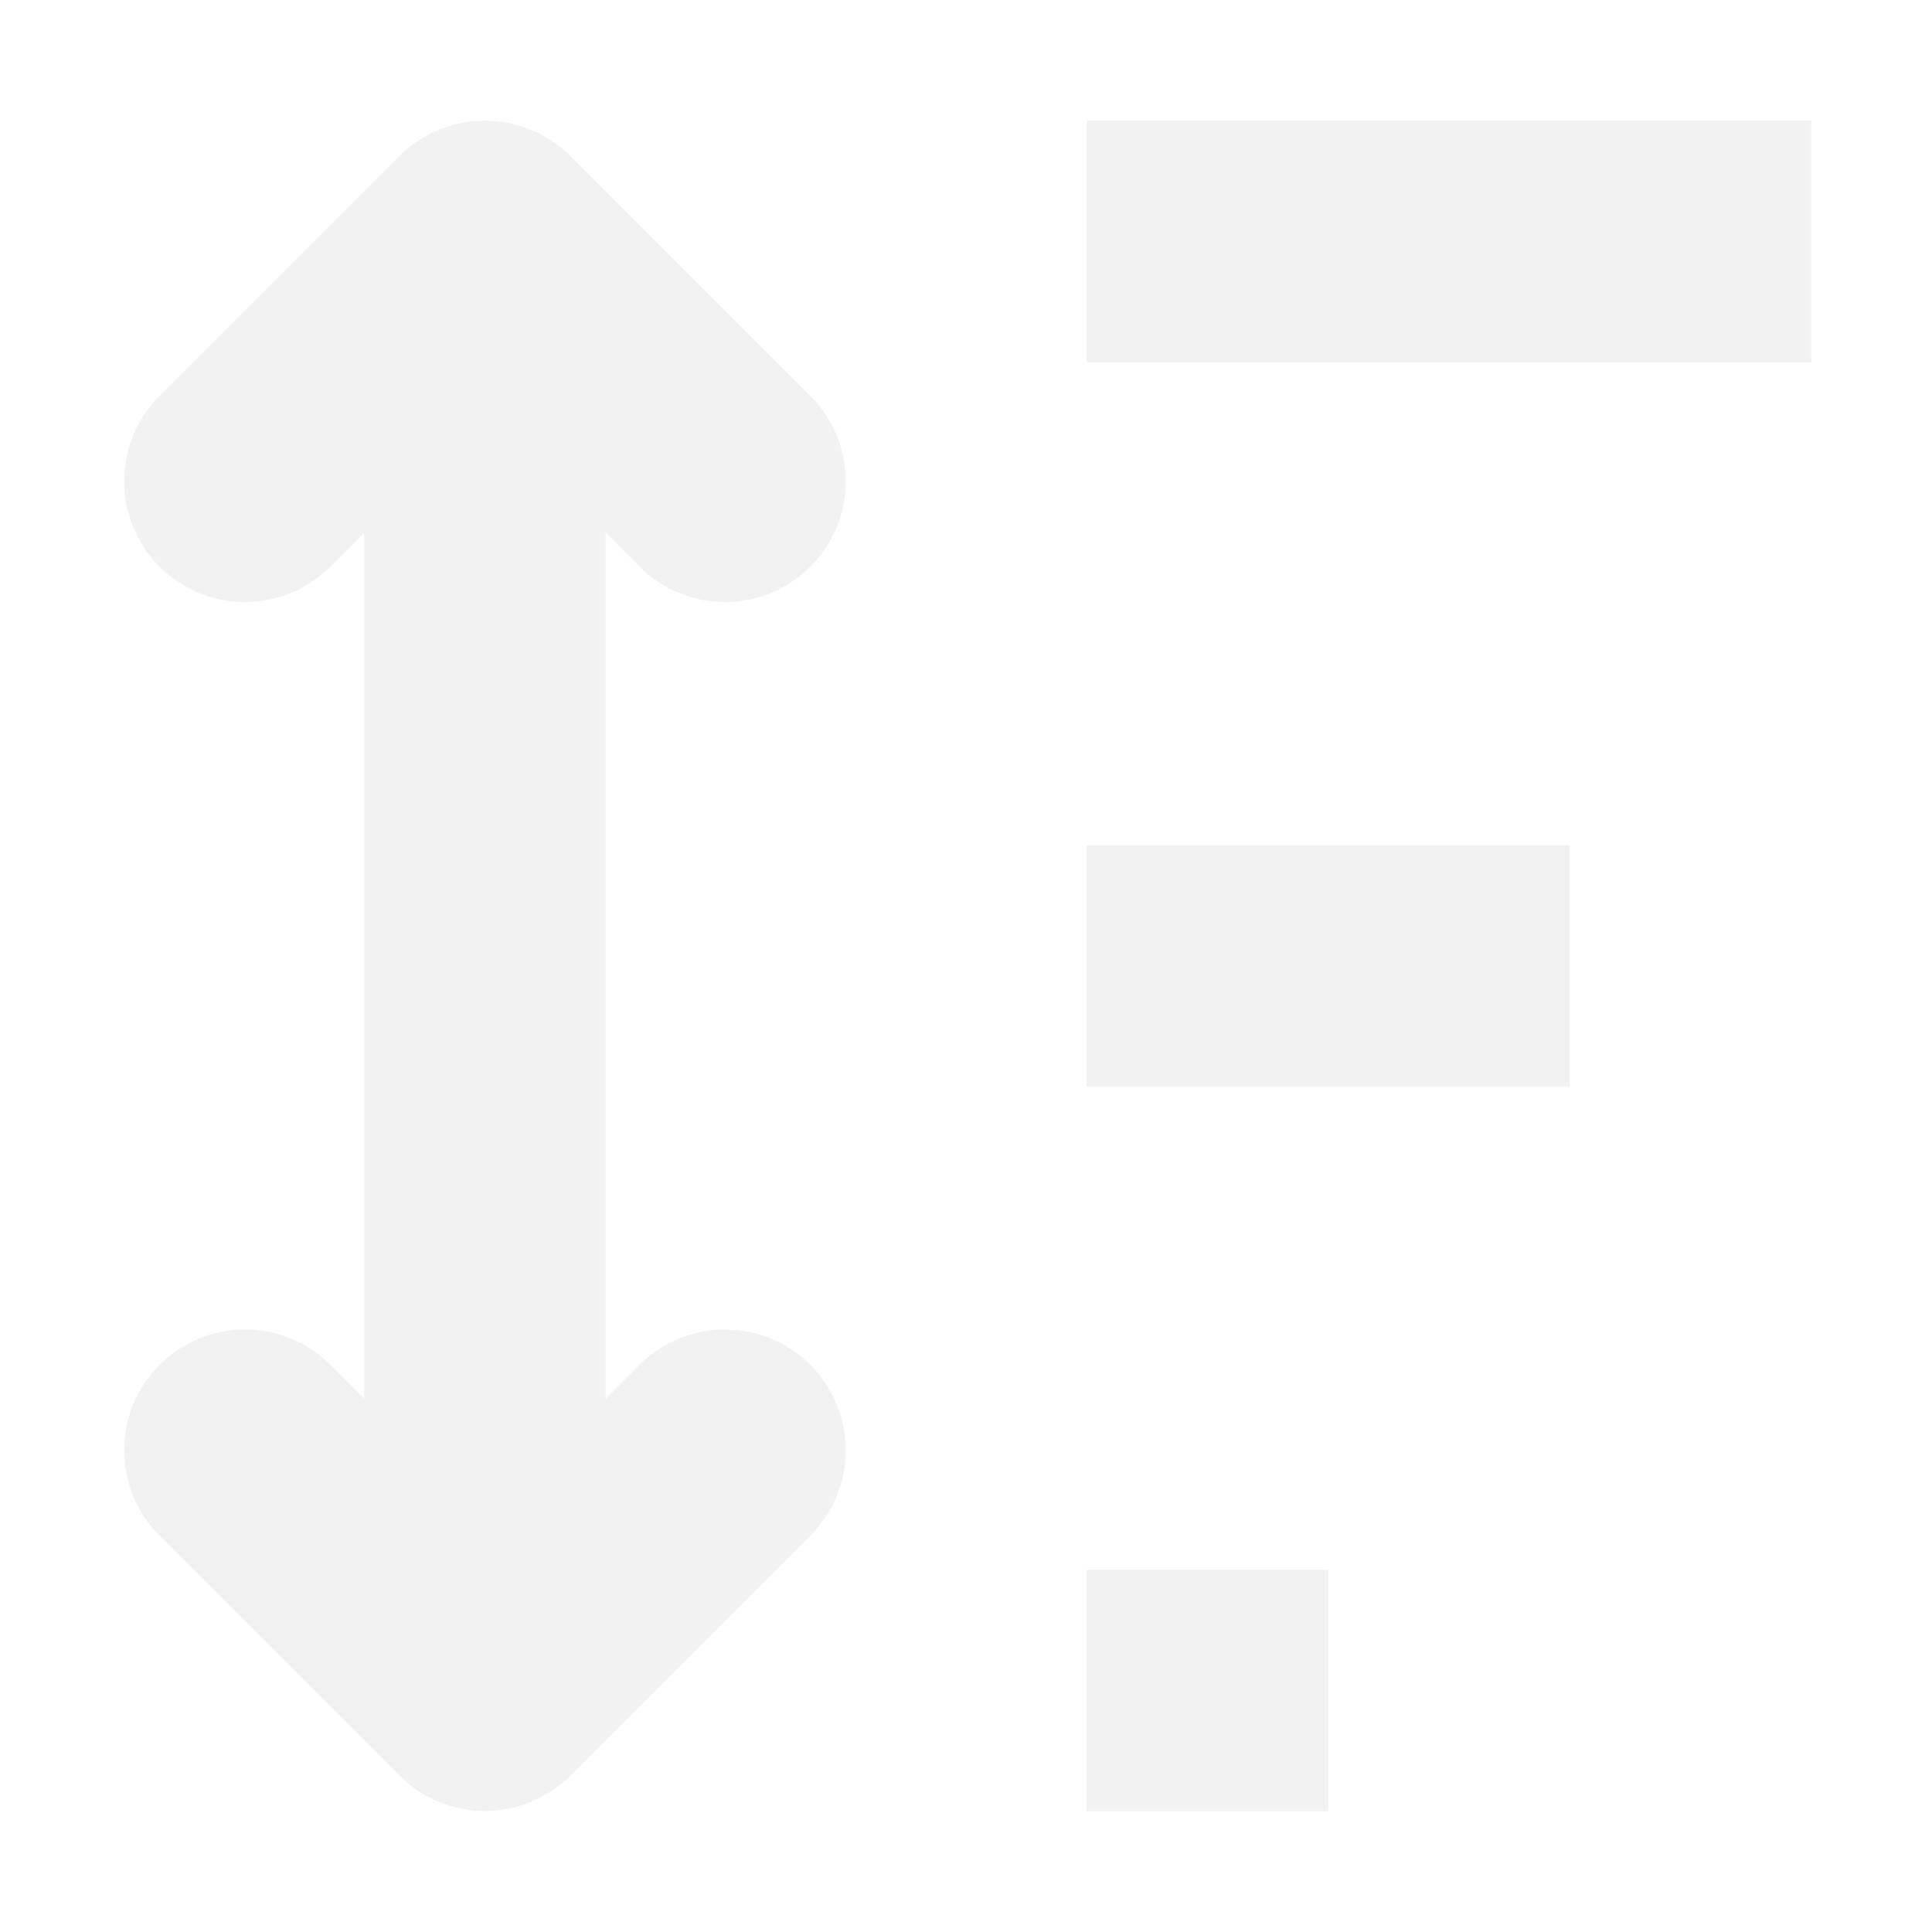
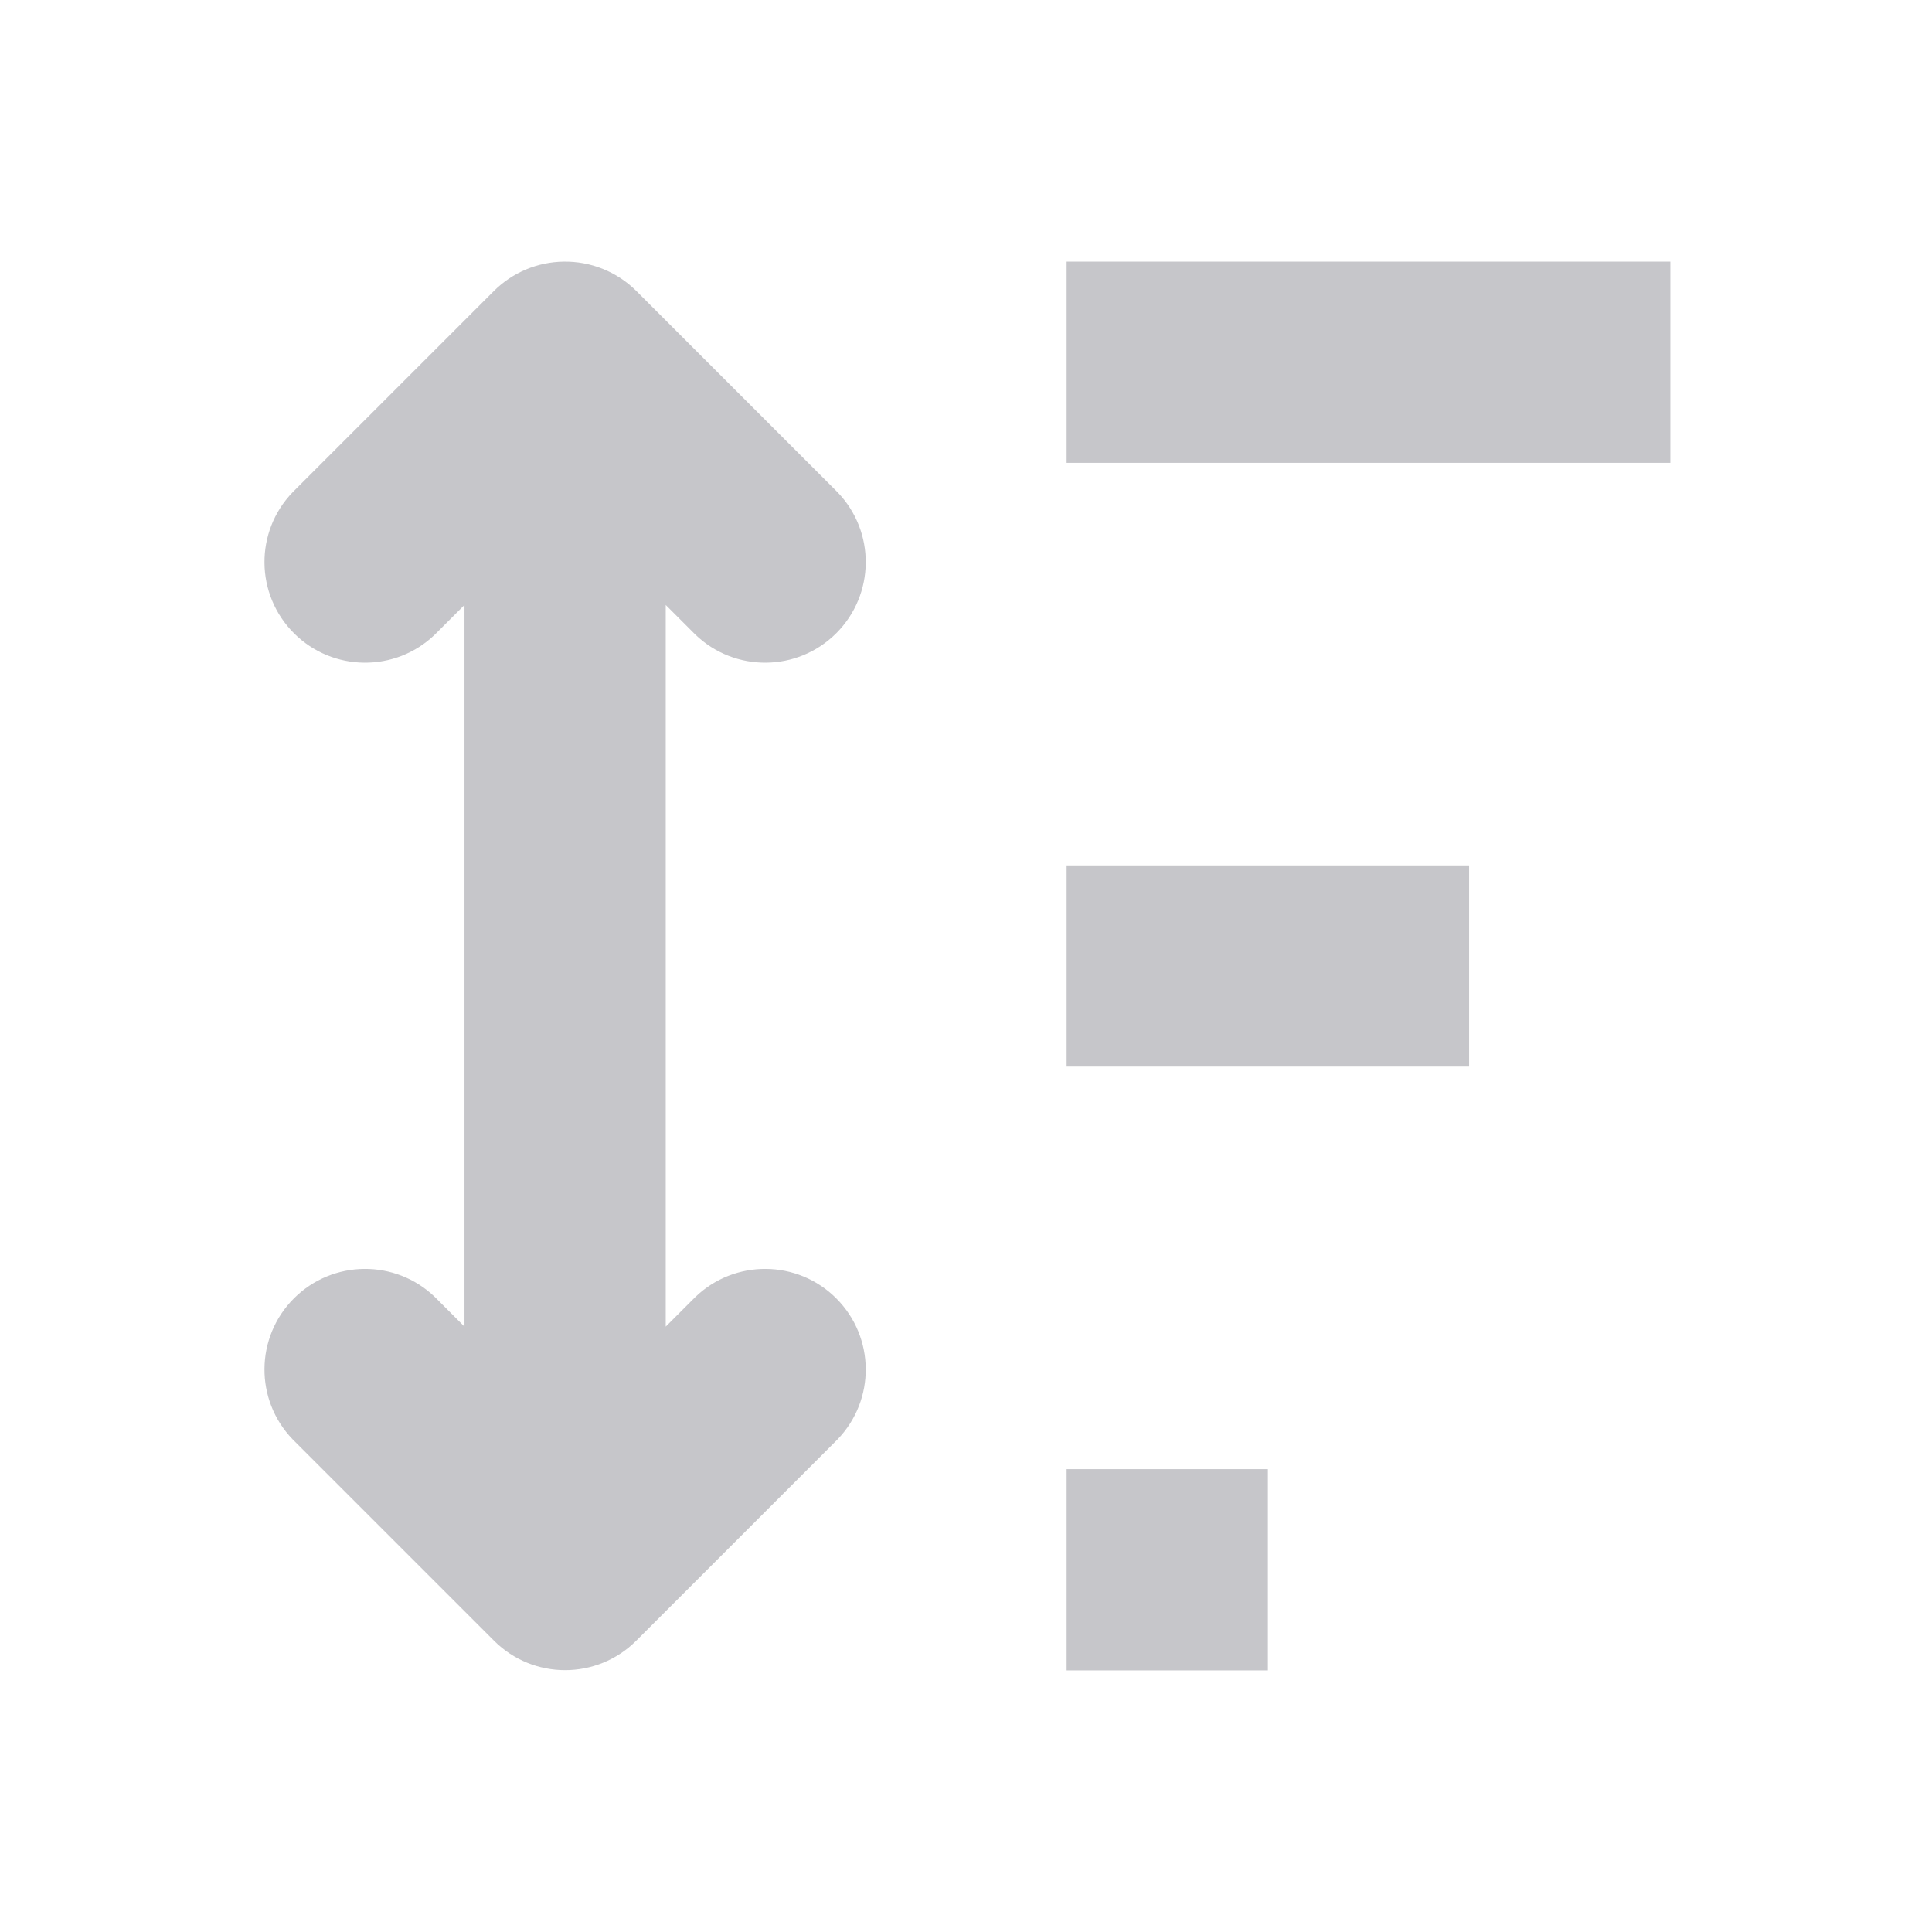
- <svg xmlns="http://www.w3.org/2000/svg" width="16" height="16">
-   <path fill="#f2f2f2" d="M9 1v2h6V1zM4 1a1 1 0 0 0-.691.291l-2 2a1 1 0 0 0 1.414 1.414l.293-.293v7.172l-.293-.293a1 1 0 0 0-1.414 1.414l2 2a1 1 0 0 0 1.414 0l2-2a1 1 0 0 0-1.414-1.414l-.293.293V4.412l.293.293a1 1 0 0 0 1.414-1.414l-2-2A1 1 0 0 0 4 1zm5 6v2h4V7zm0 6v2h2v-2z" />
+ <svg xmlns="http://www.w3.org/2000/svg" viewBox="0 0 24 24" fill="#c6c6ca">
+   <g transform="translate(2 2) scale(1.25)">
+     <path fill="#c6c6ca" d="M9 1v2h6V1zM4 1a1 1 0 0 0-.691.291l-2 2a1 1 0 0 0 1.414 1.414l.293-.293v7.172l-.293-.293a1 1 0 0 0-1.414 1.414l2 2a1 1 0 0 0 1.414 0l2-2a1 1 0 0 0-1.414-1.414l-.293.293V4.412l.293.293a1 1 0 0 0 1.414-1.414l-2-2A1 1 0 0 0 4 1zm5 6v2h4V7zm0 6v2h2v-2z" />
+   </g>
</svg>
